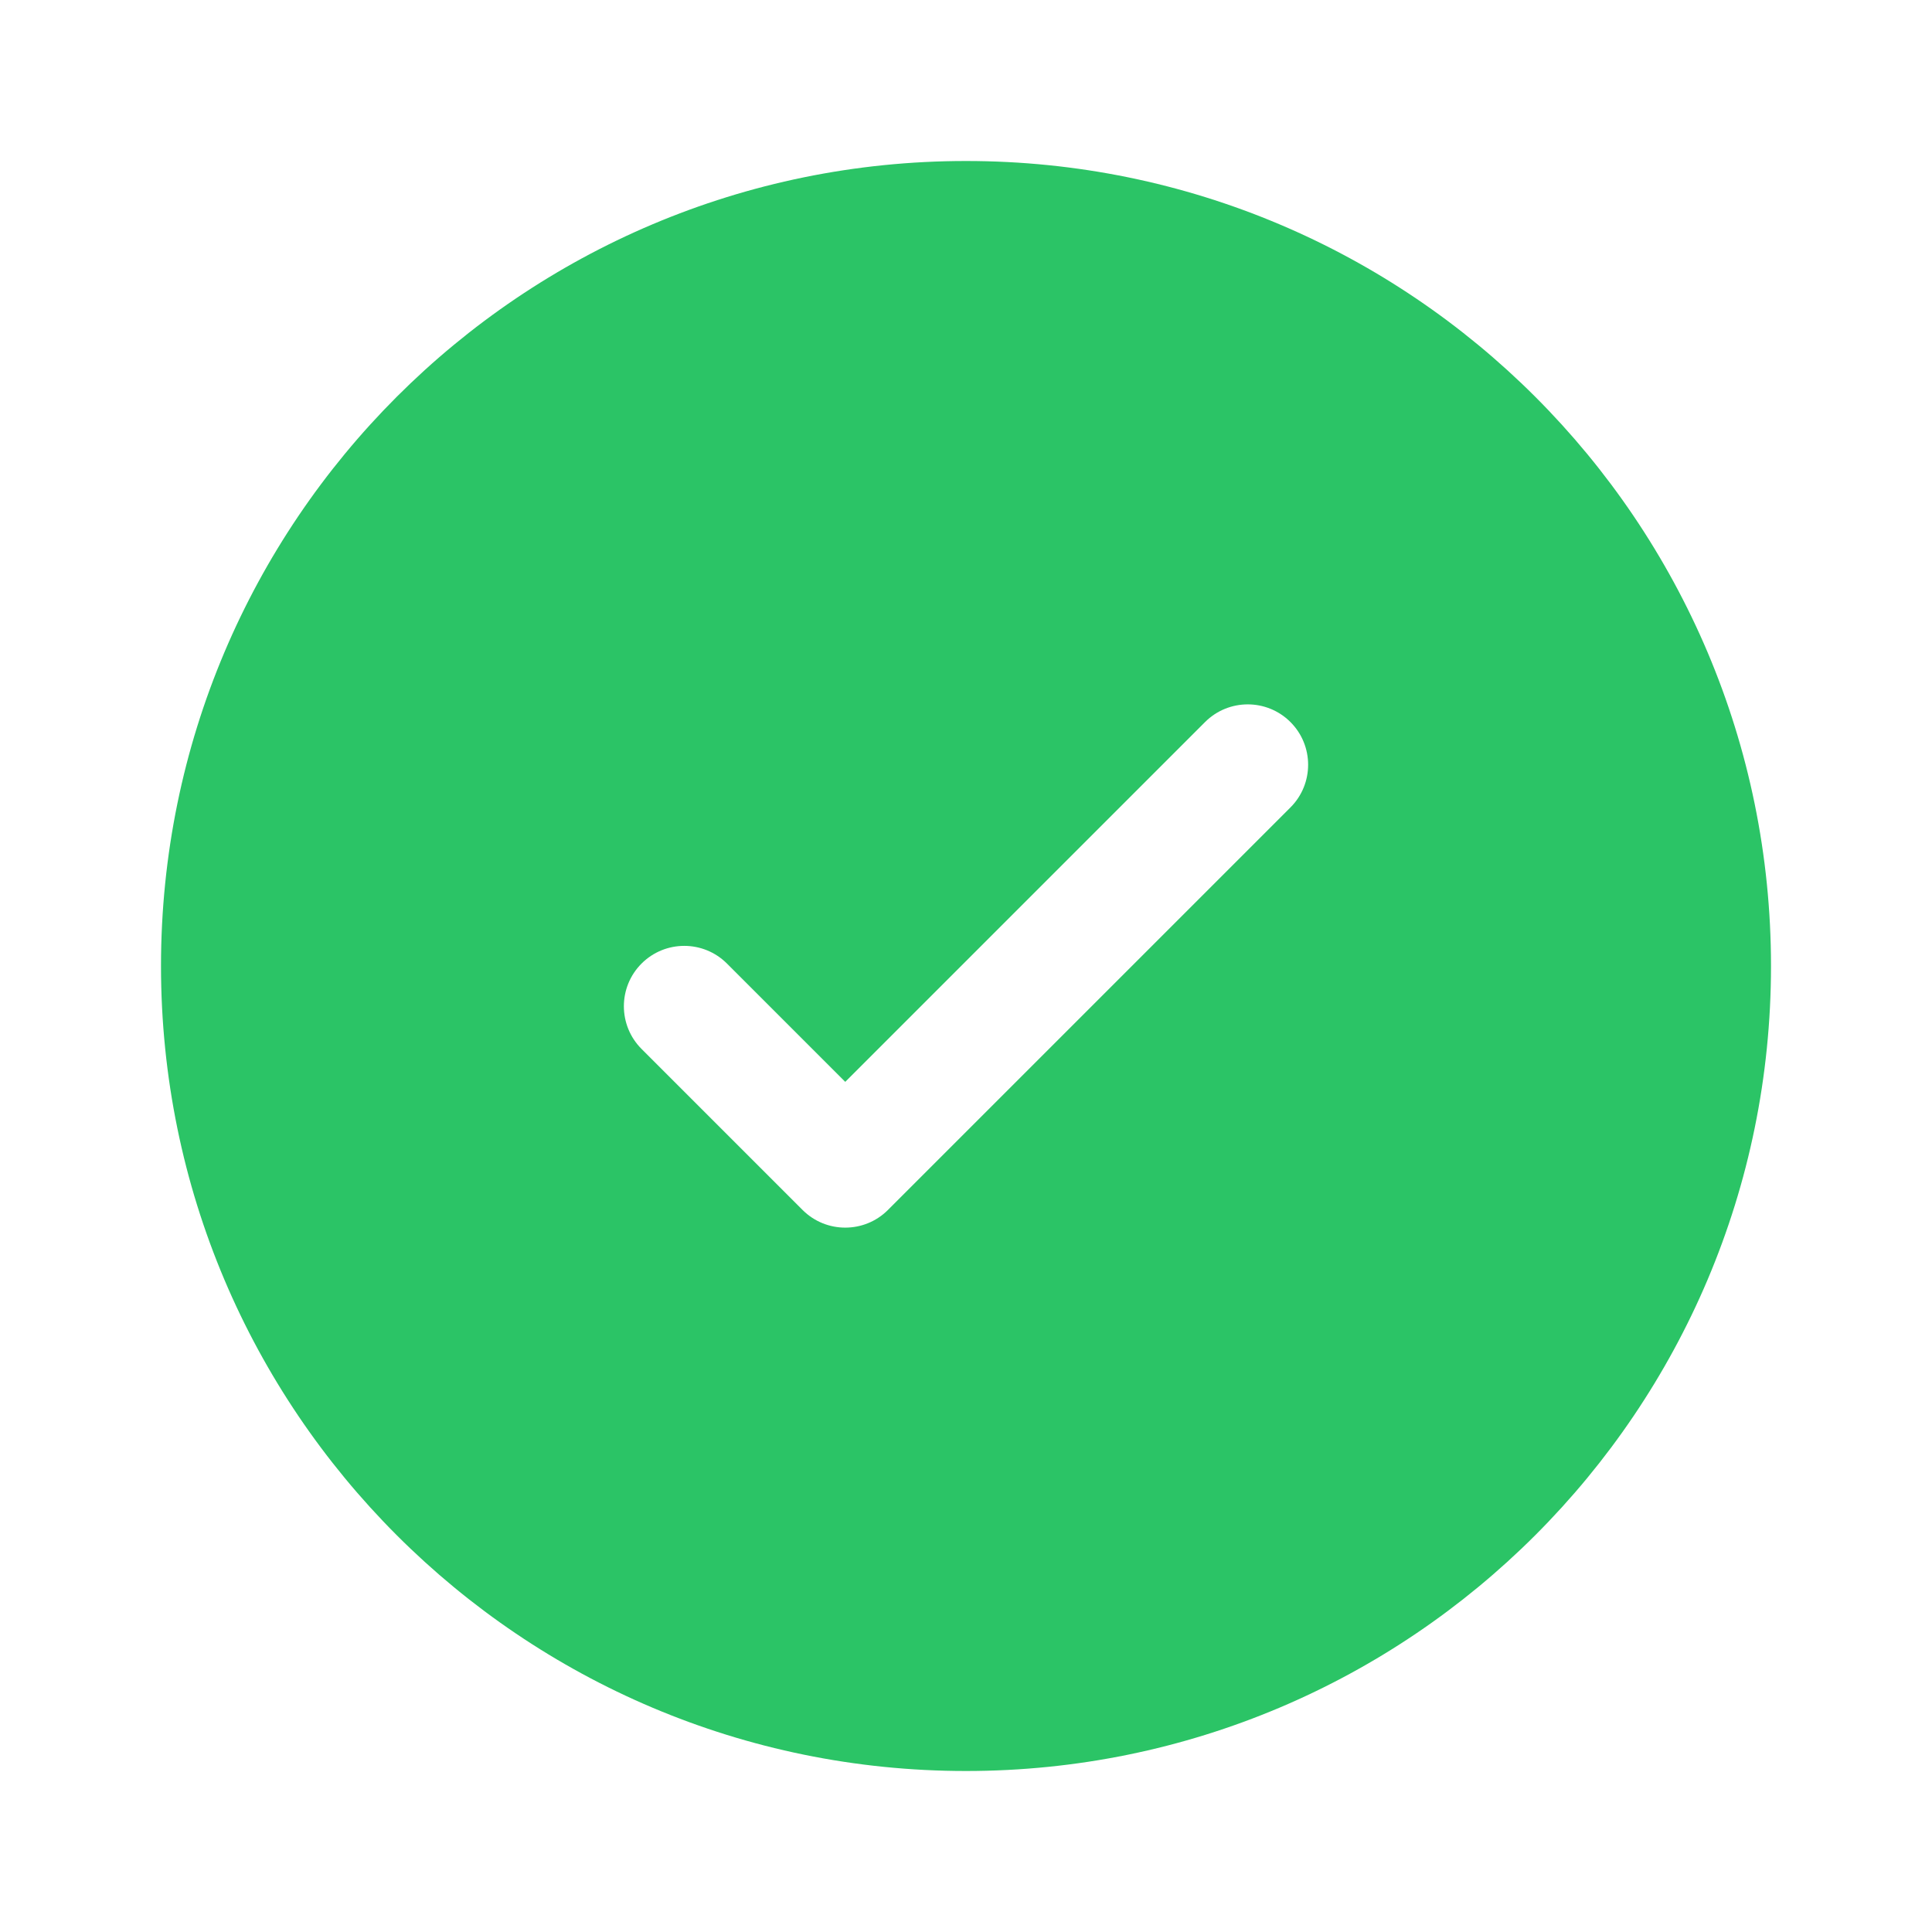
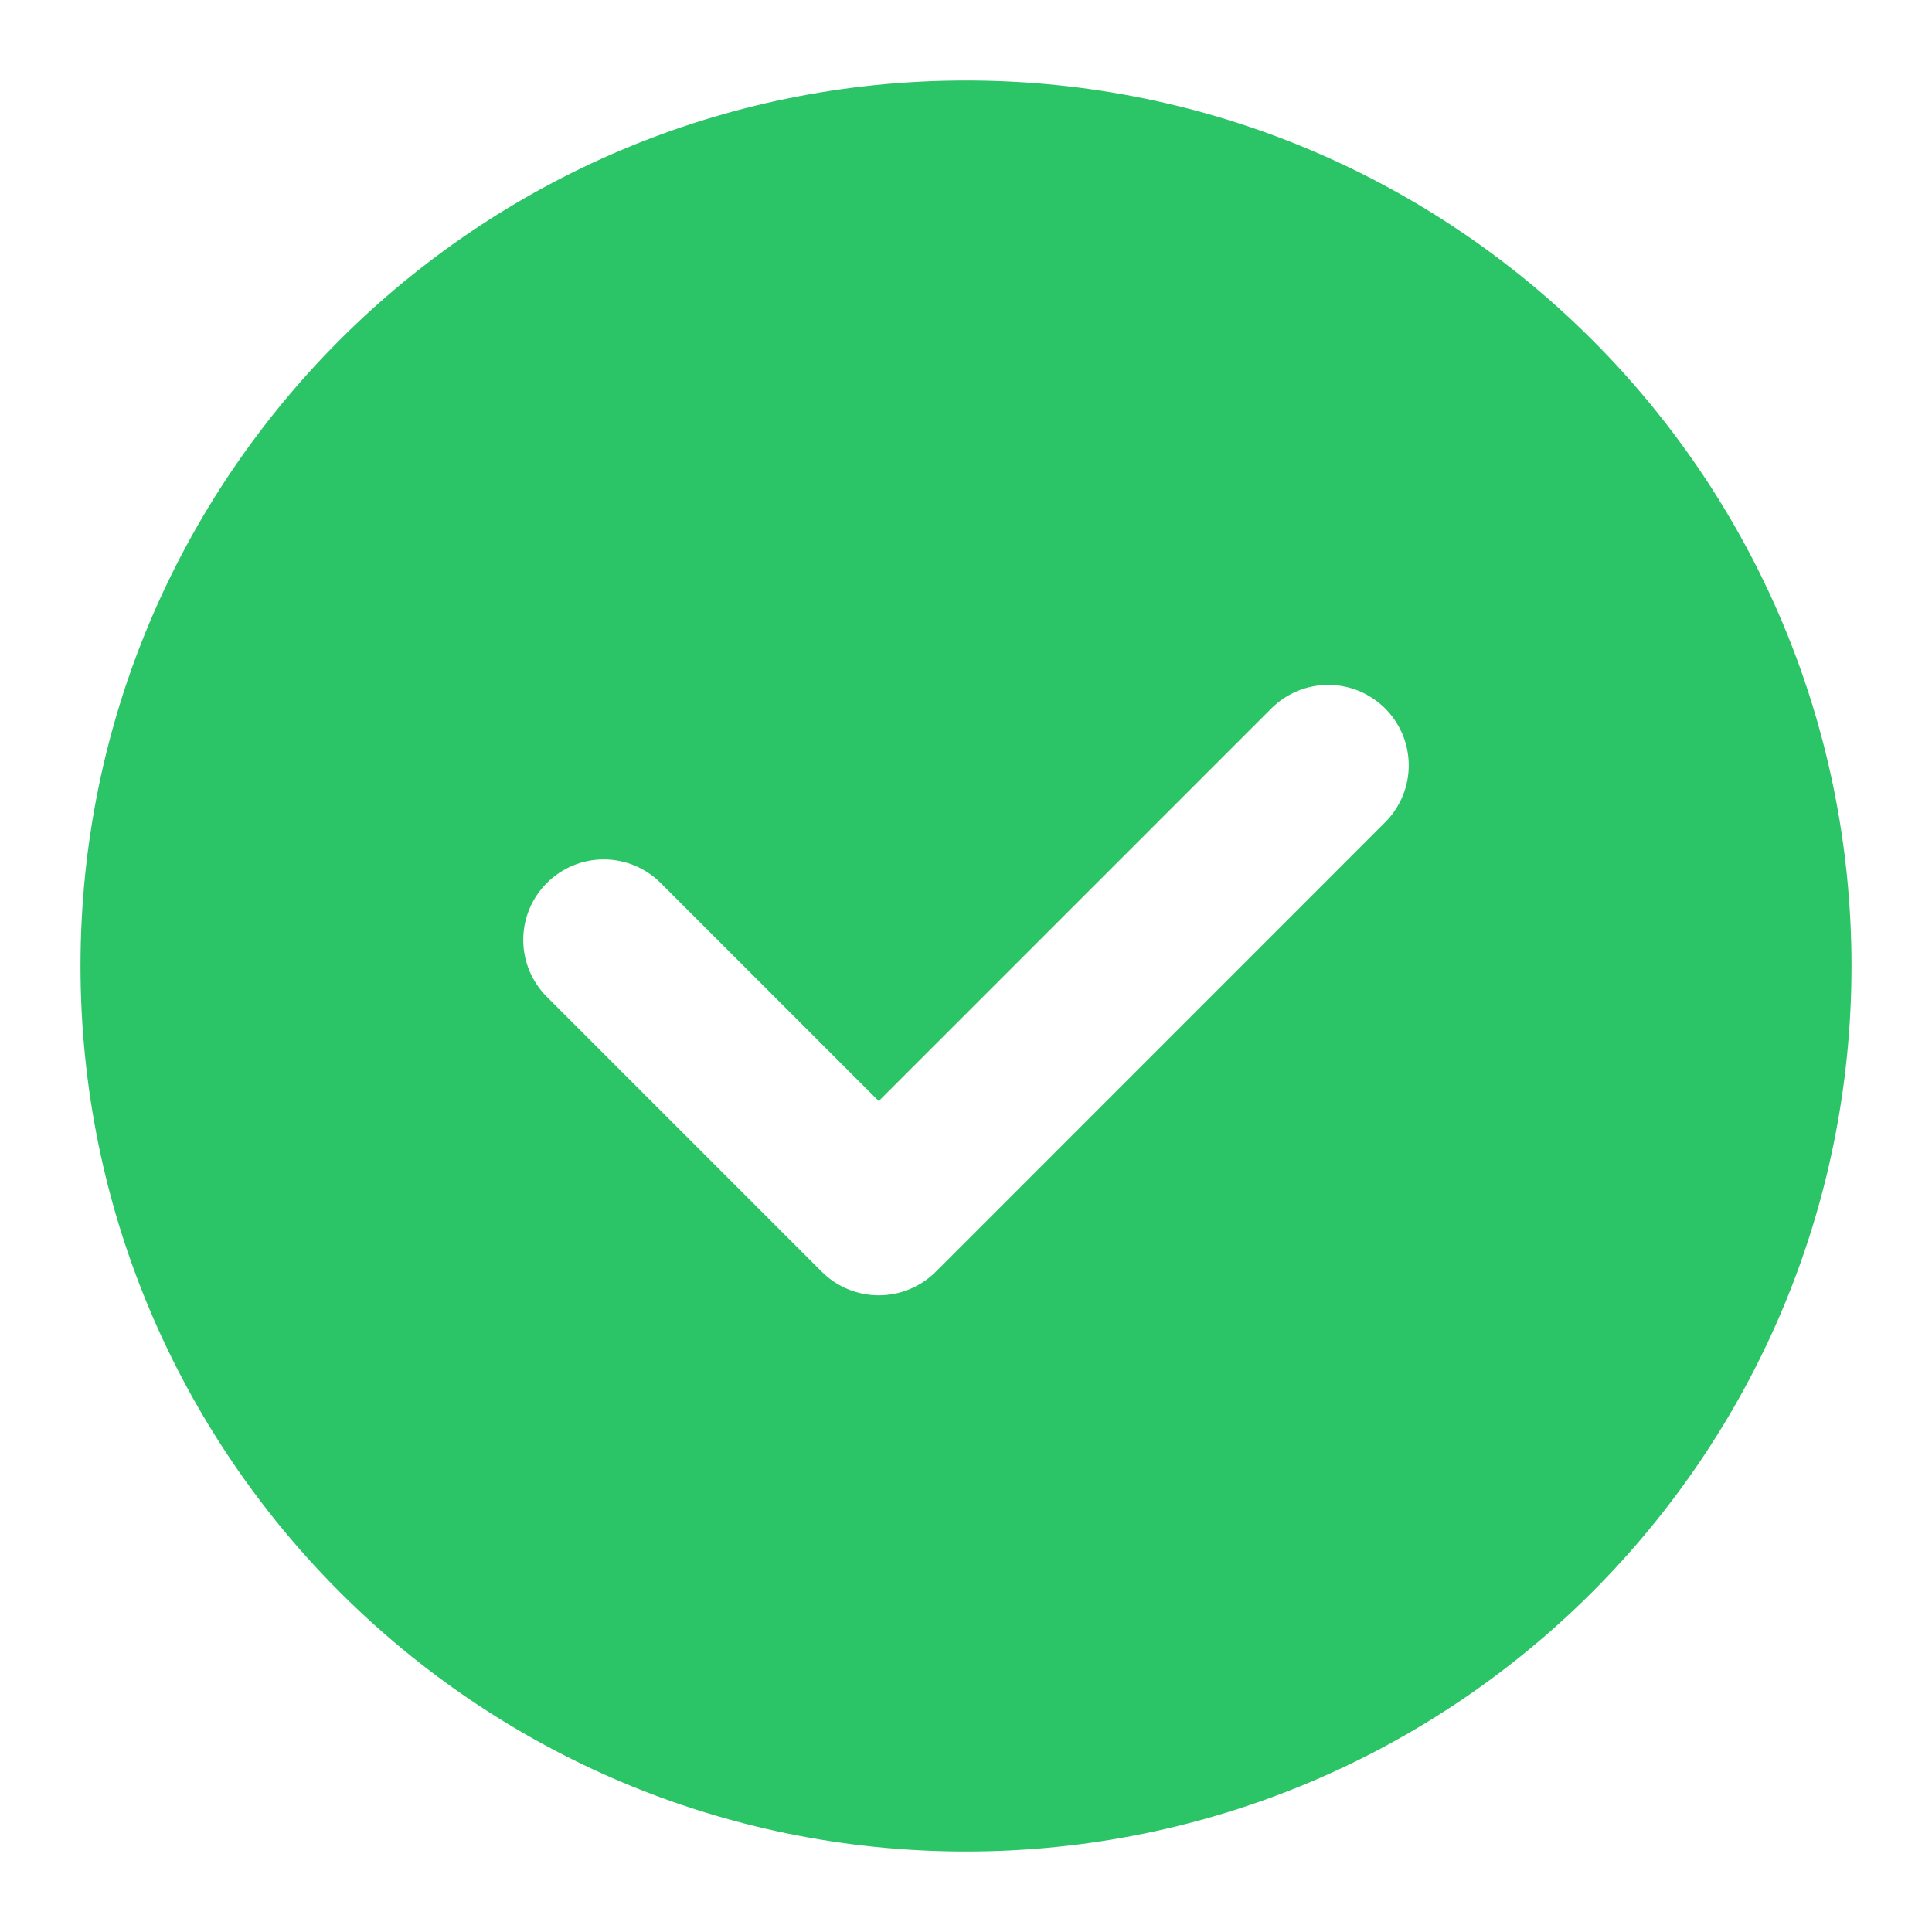
- <svg xmlns="http://www.w3.org/2000/svg" width="30" height="30" viewBox="0 0 30 30" fill="none">
-   <path fill-rule="evenodd" clip-rule="evenodd" d="M27.5 15C27.5 21.904 21.904 27.5 15 27.5C8.096 27.5 2.5 21.904 2.5 15C2.5 8.096 8.096 2.5 15 2.5C21.904 2.5 27.5 8.096 27.5 15ZM20.038 11.212C20.404 11.578 20.404 12.172 20.038 12.538L13.788 18.788C13.422 19.154 12.828 19.154 12.462 18.788L9.962 16.288C9.596 15.922 9.596 15.328 9.962 14.962C10.328 14.596 10.922 14.596 11.288 14.962L13.125 16.799L15.918 14.006L18.712 11.212C19.078 10.846 19.672 10.846 20.038 11.212Z" fill="#2BC466" />
+ <svg xmlns="http://www.w3.org/2000/svg" width="24" height="24" viewBox="0 0 24 24" fill="none">
+   <path fill-rule="evenodd" clip-rule="evenodd" d="M17.207 10.215L11.624 15.799C11.436 15.986 11.182 16.091 10.916 16.091C10.651 16.091 10.397 15.986 10.209 15.799L6.793 12.383C6.7 12.29 6.627 12.18 6.576 12.059C6.526 11.937 6.5 11.807 6.5 11.676C6.5 11.411 6.605 11.156 6.793 10.969C6.981 10.781 7.235 10.676 7.5 10.676C7.765 10.676 8.019 10.781 8.207 10.969L10.916 13.678L15.793 8.801C15.886 8.708 15.996 8.635 16.117 8.584C16.239 8.534 16.369 8.508 16.5 8.508C16.631 8.508 16.761 8.534 16.883 8.584C17.004 8.635 17.114 8.708 17.207 8.801C17.3 8.894 17.373 9.004 17.424 9.125C17.474 9.247 17.5 9.377 17.5 9.508C17.5 9.639 17.474 9.769 17.424 9.891C17.373 10.012 17.3 10.122 17.207 10.215M12 1C5.925 1 1 5.925 1 12C1 18.075 5.925 23 12 23C18.075 23 23 18.075 23 12C23 5.925 18.075 1 12 1Z" fill="#2BC466" />
</svg>
